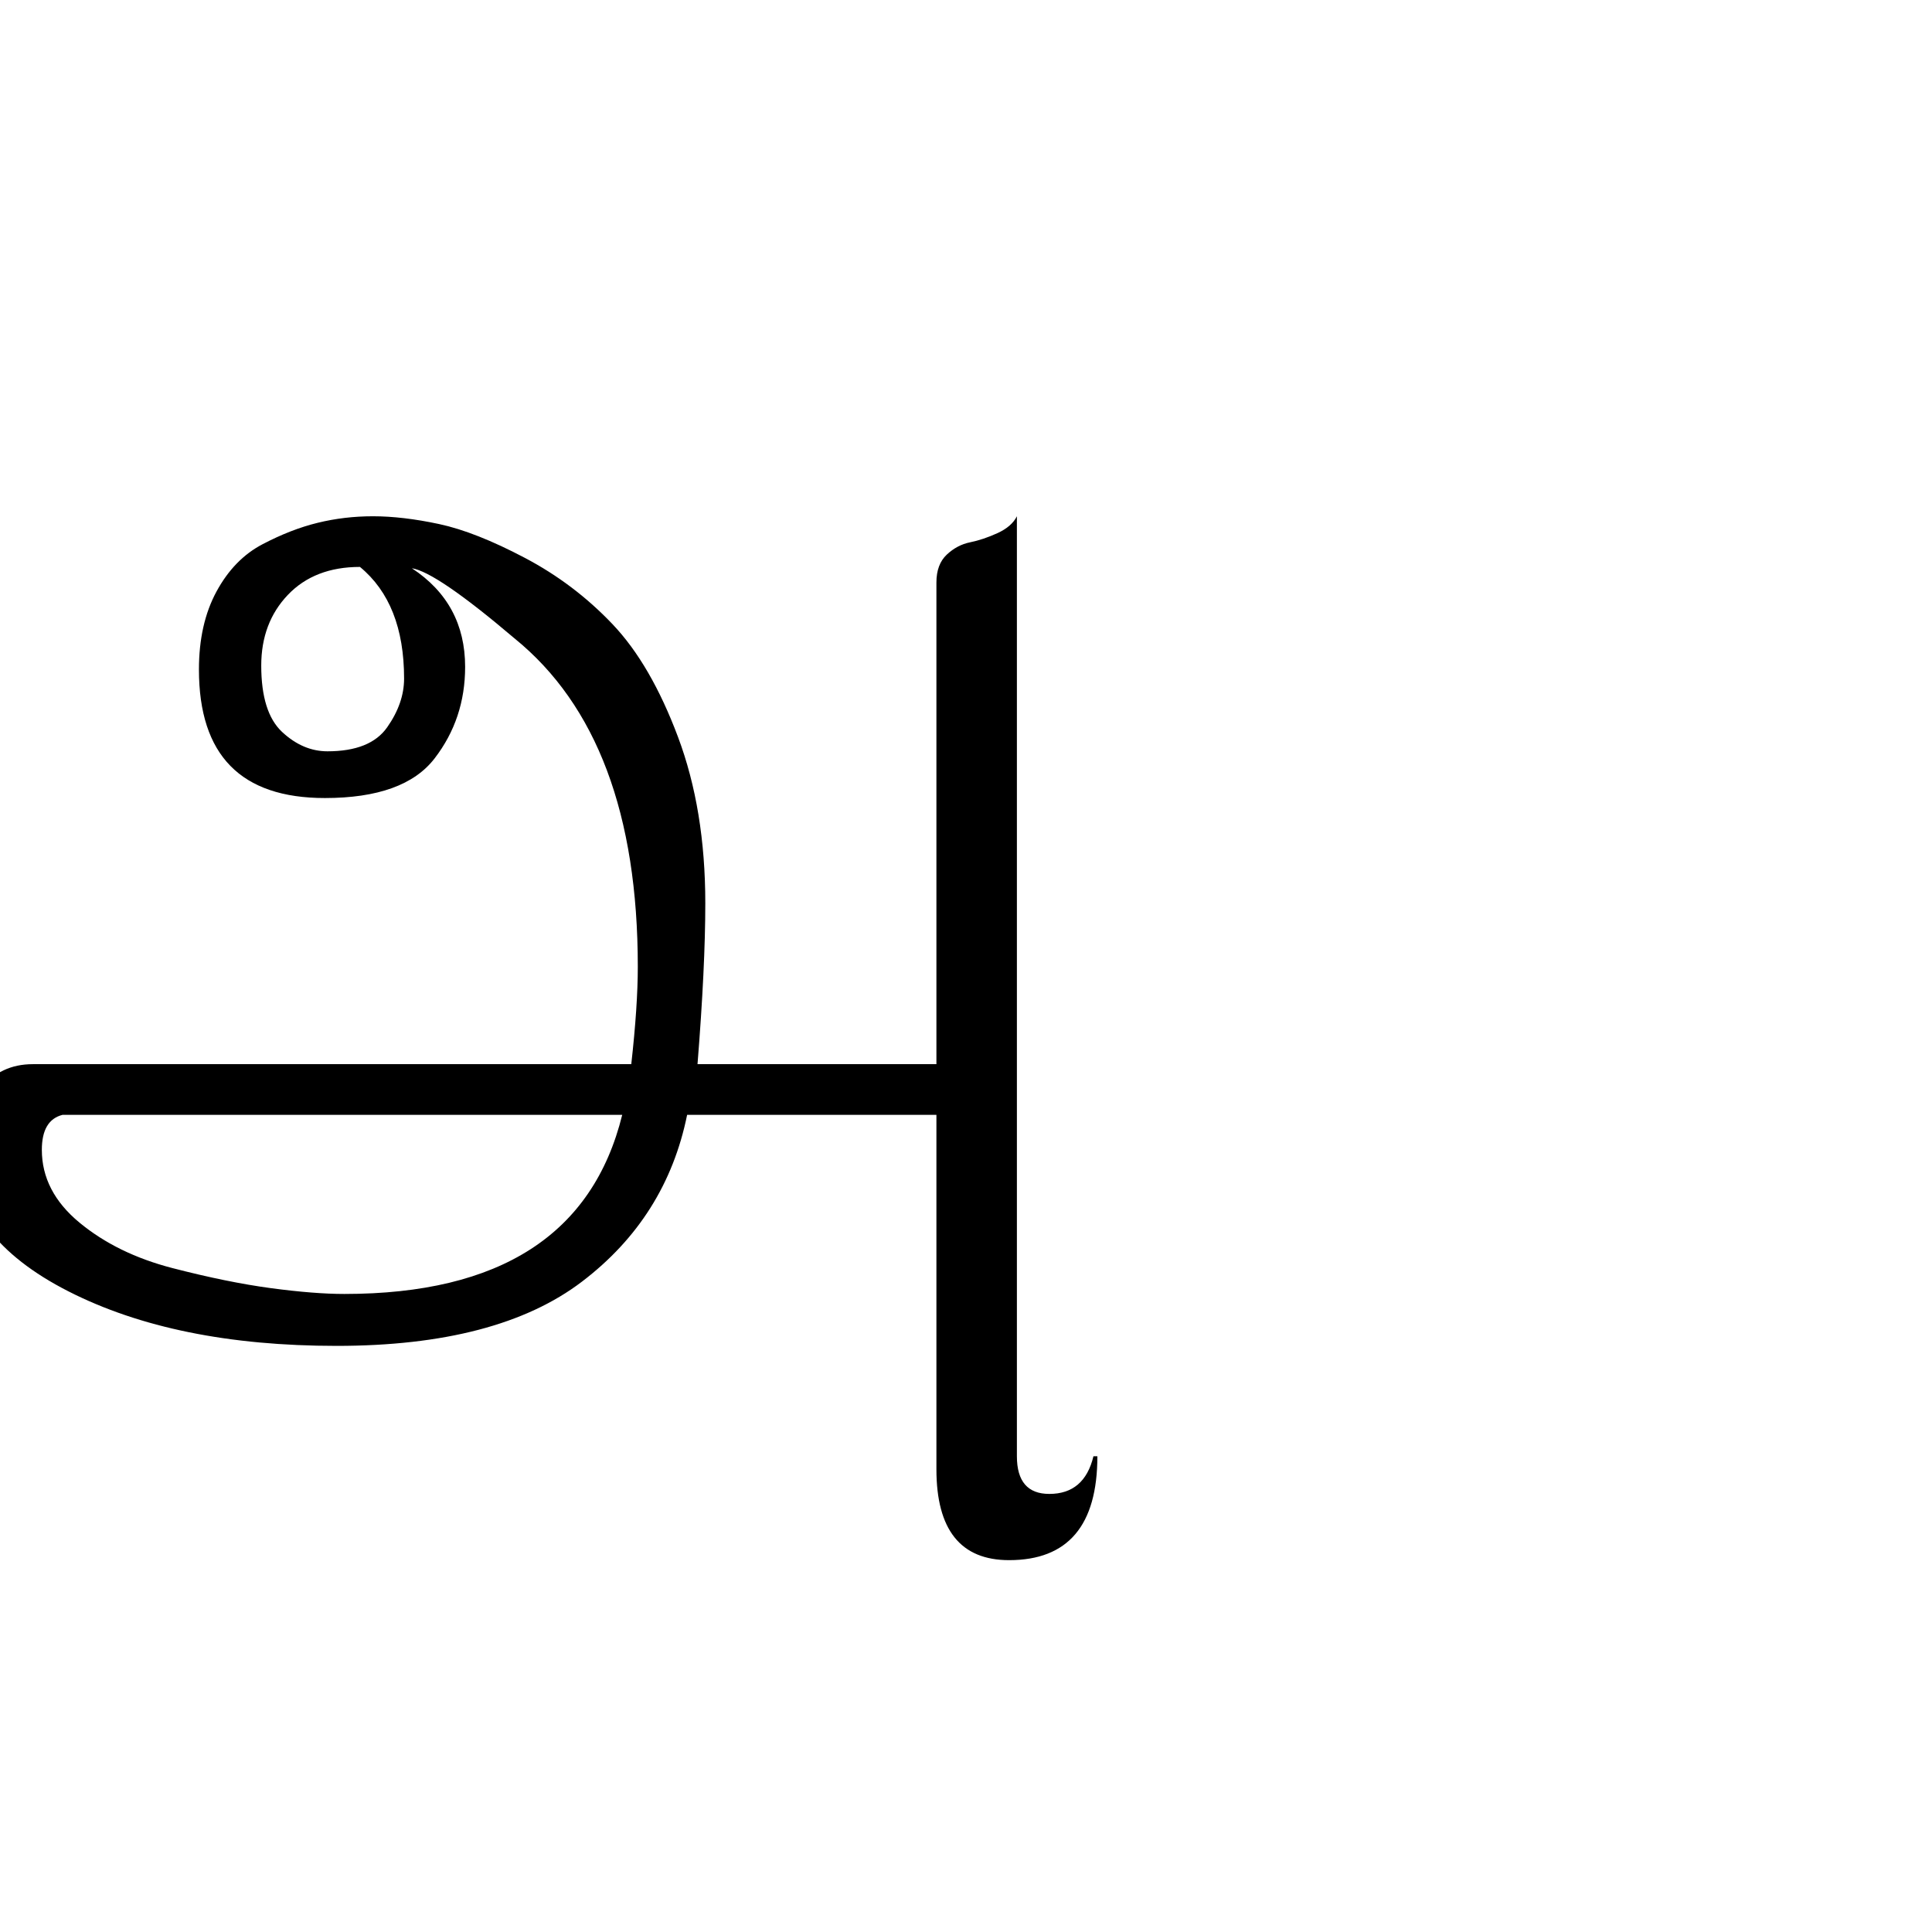
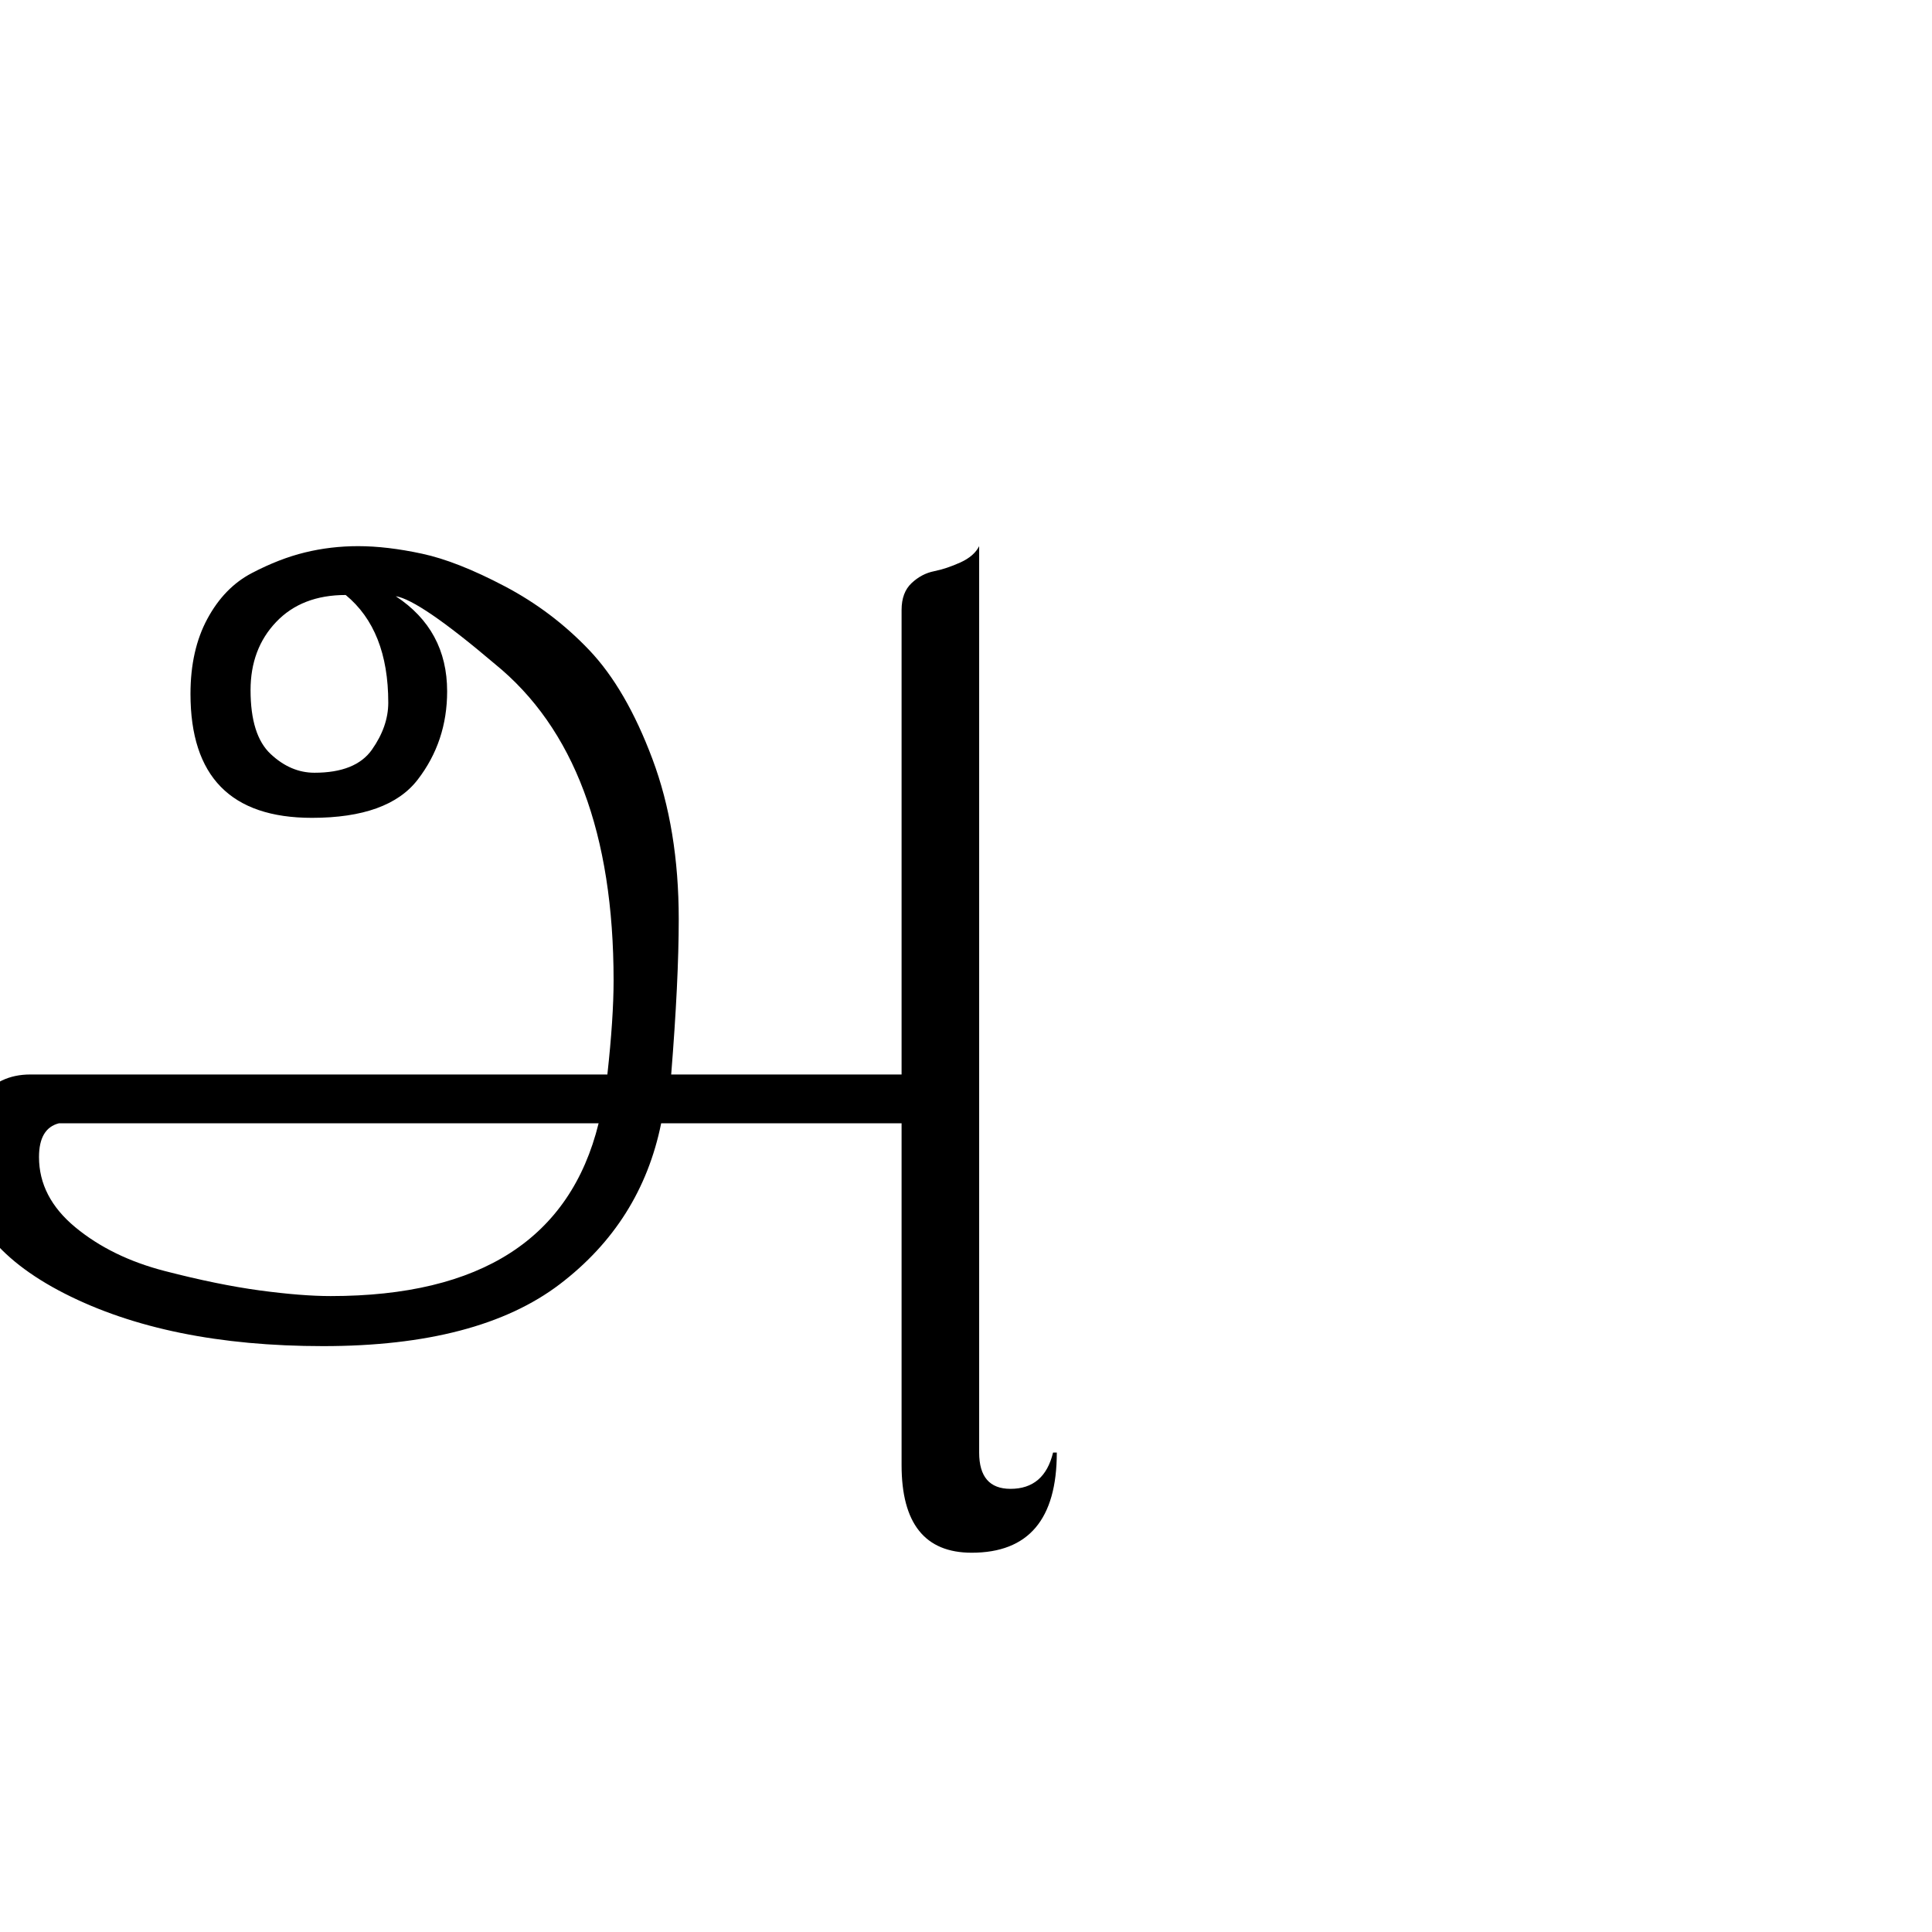
<svg xmlns="http://www.w3.org/2000/svg" height="500" width="500">
  <g>
    <text>
      <tspan x="-10" y="350">
-         <tspan style="font-size:28em;">அ</tspan>
+         <tspan style="font-size:27em;">அ</tspan>
      </tspan>
    </text>
  </g>
</svg>
